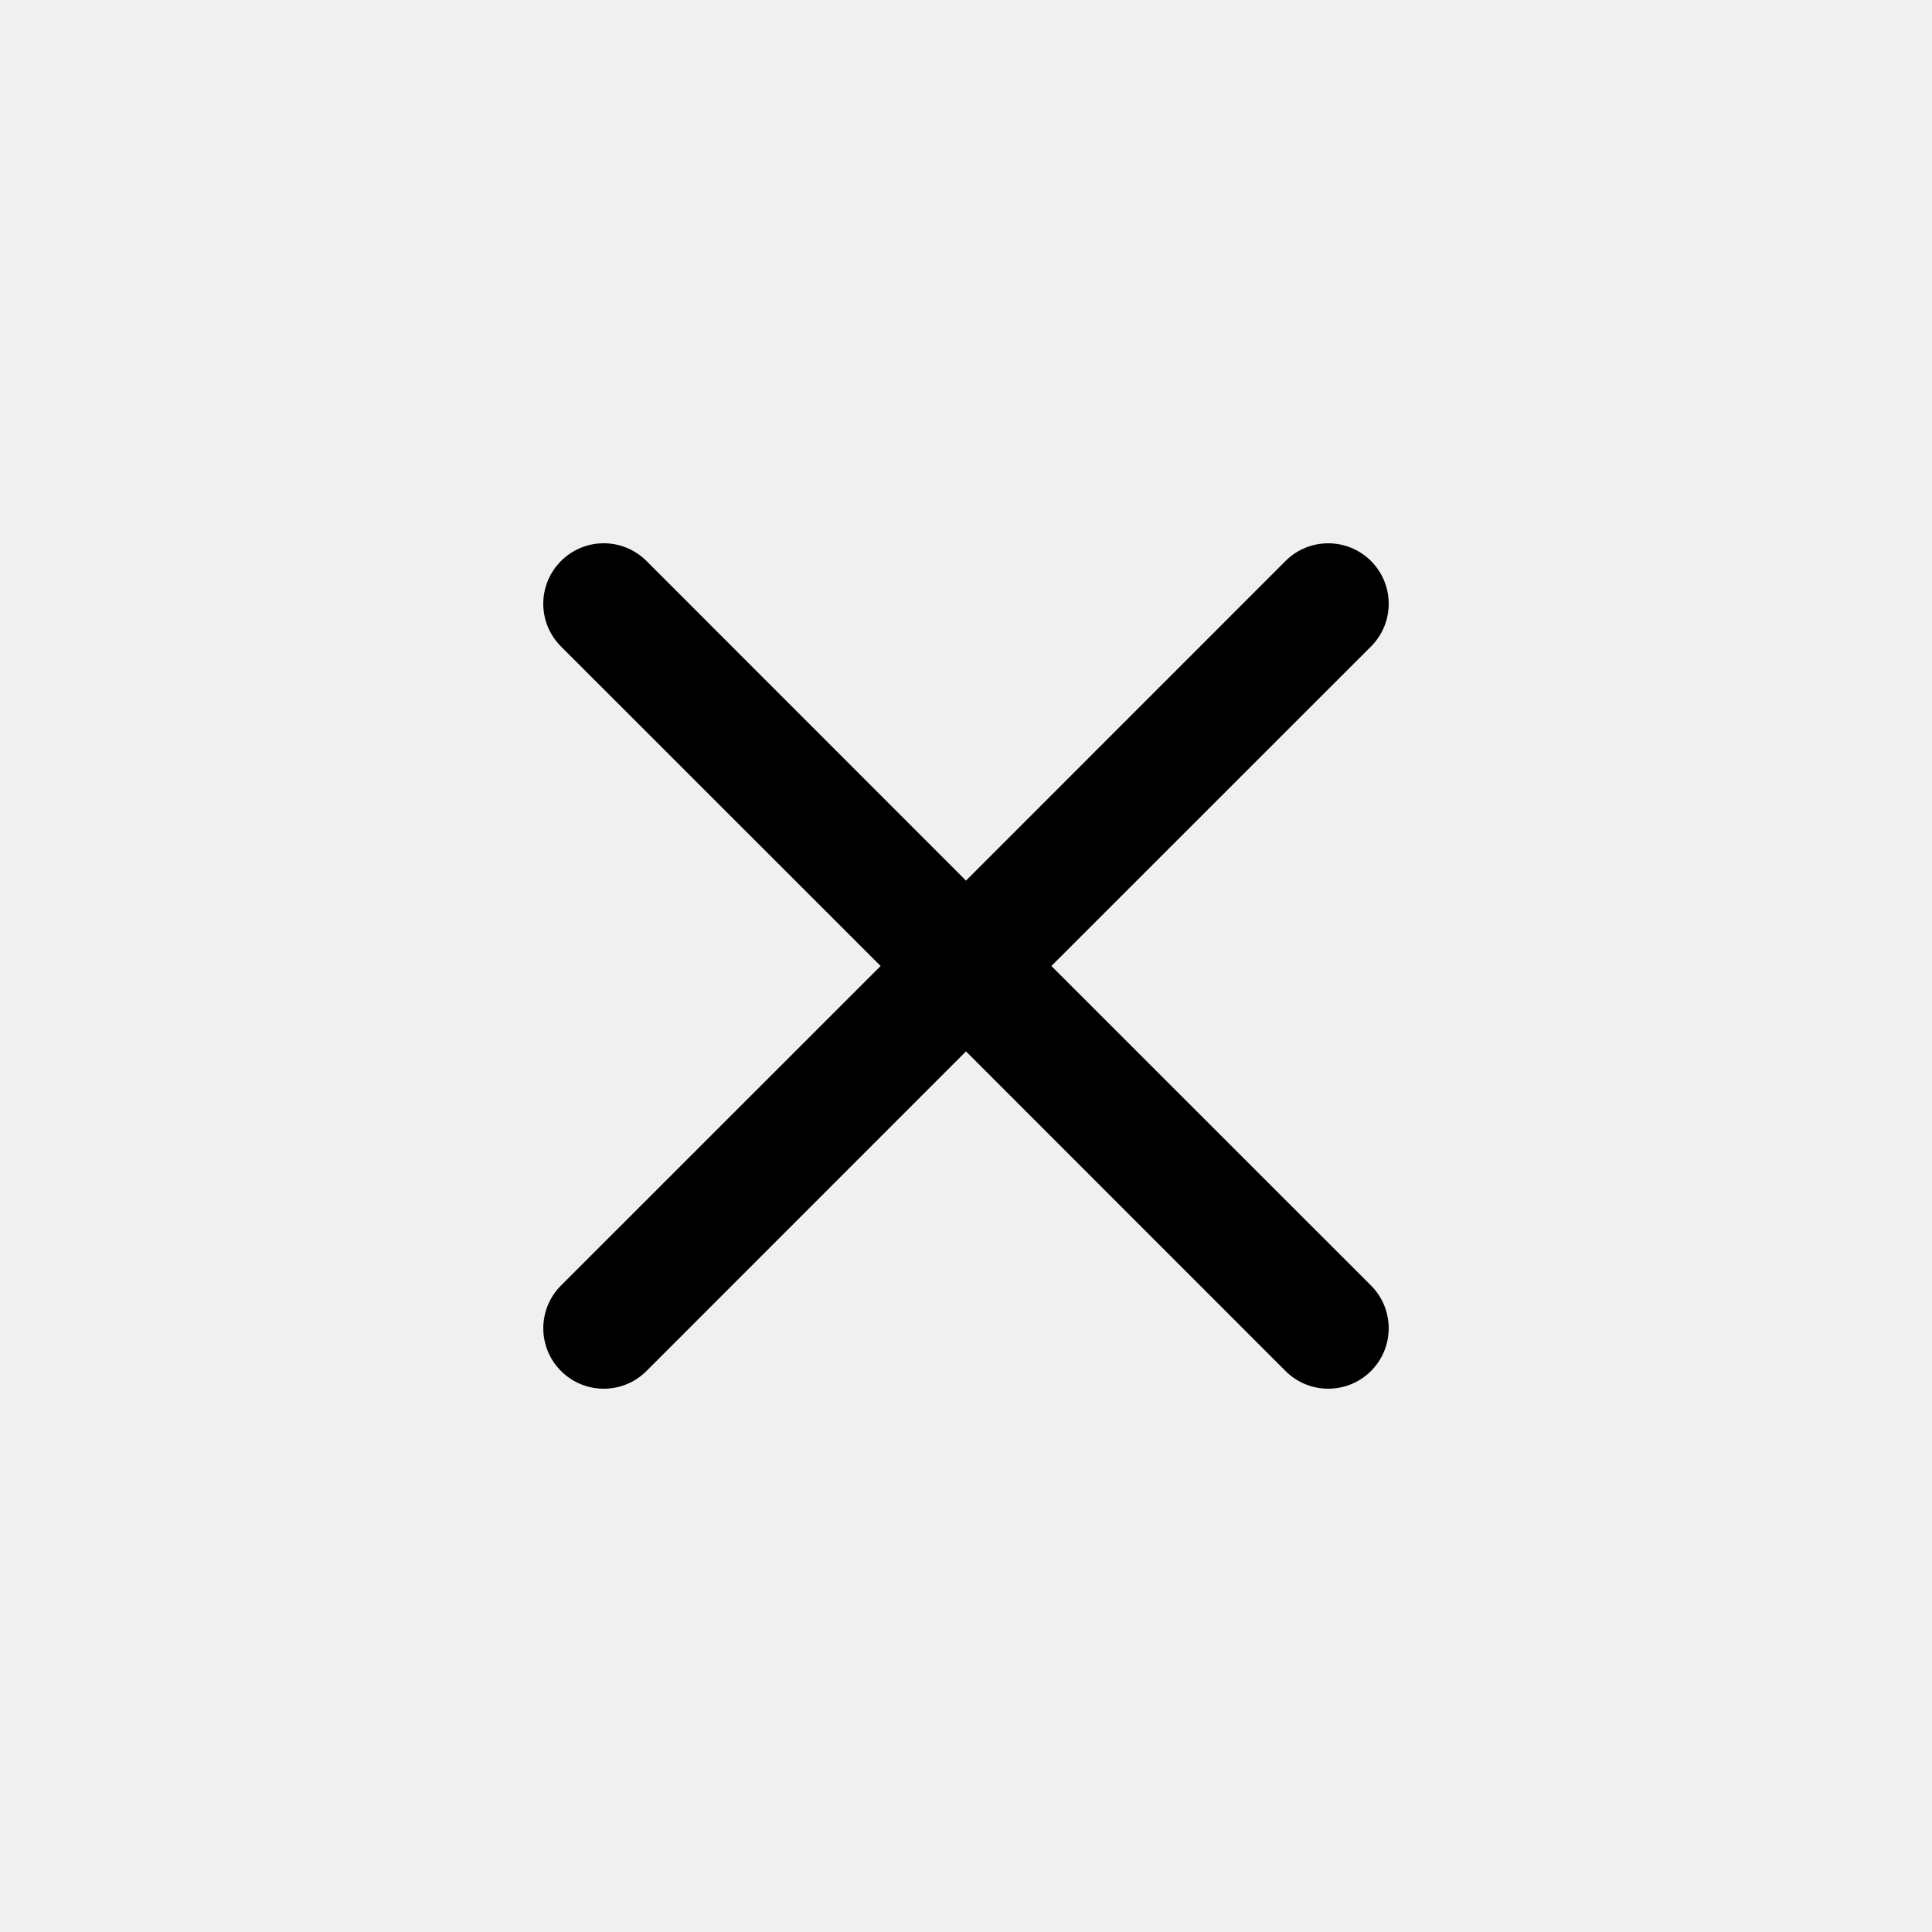
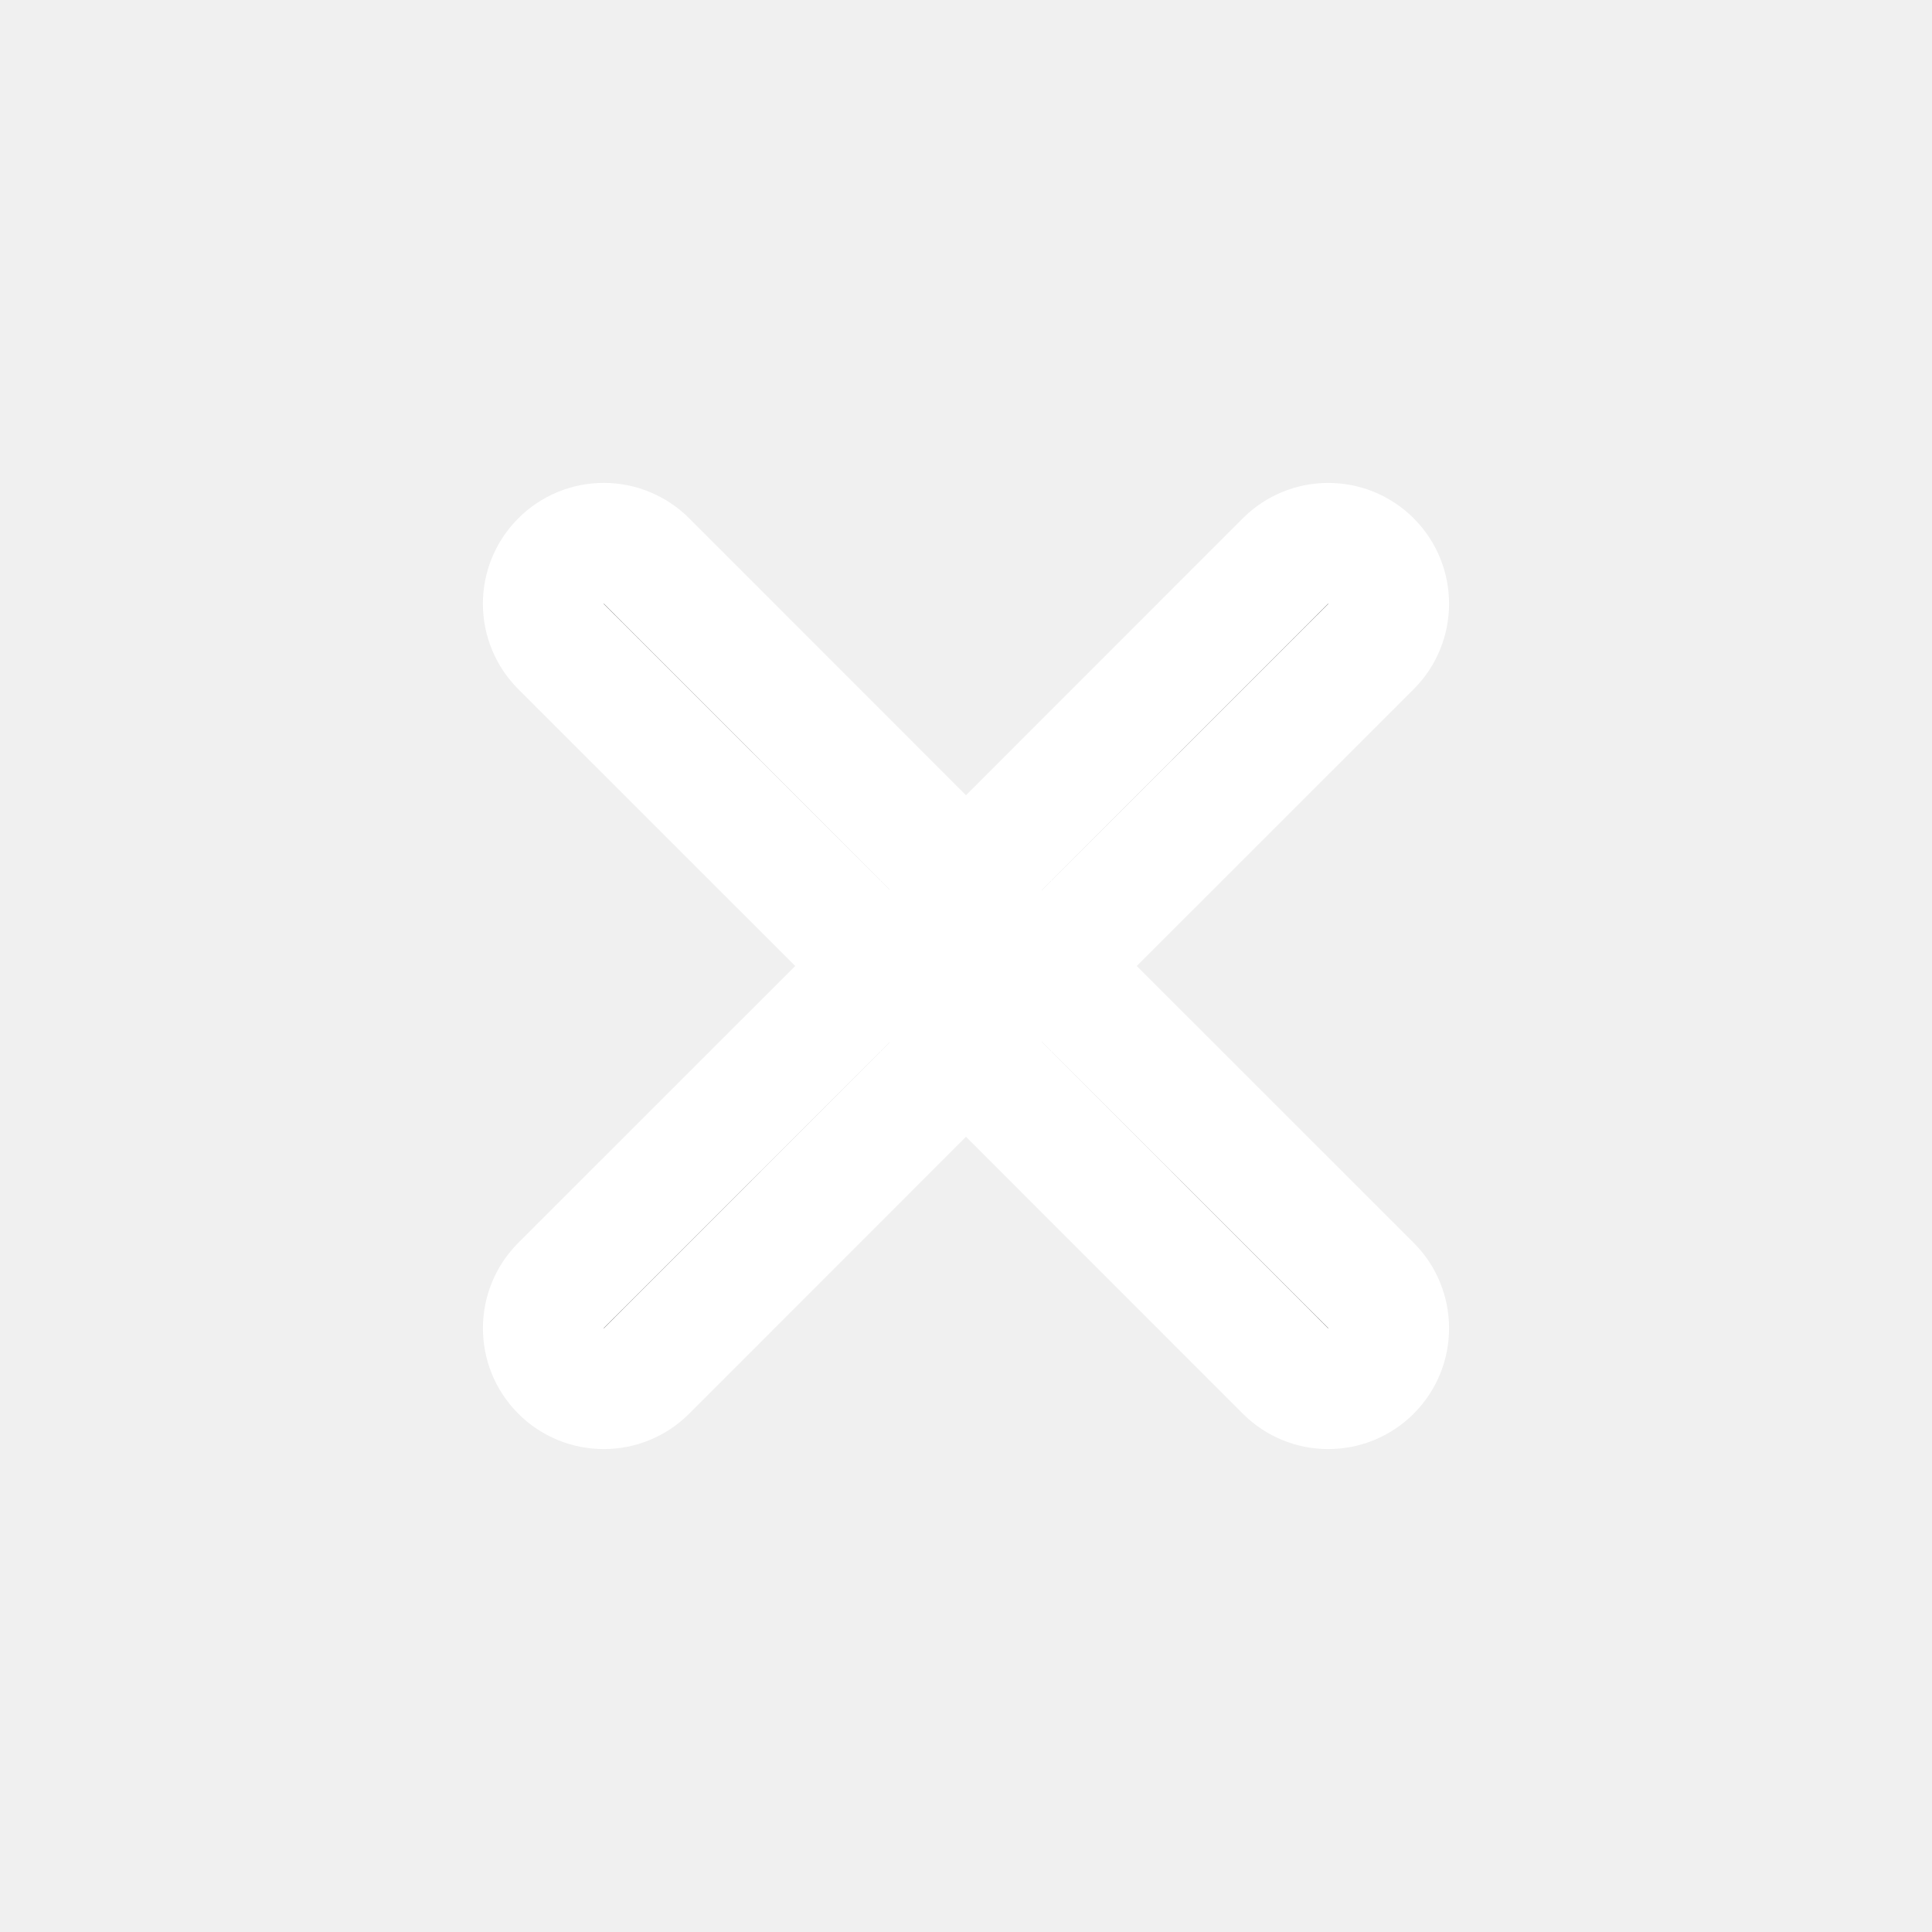
- <svg xmlns="http://www.w3.org/2000/svg" width="16" height="16" fill="currentColor" class="bi bi-x" viewBox="0 0 16 16">
+ <svg xmlns="http://www.w3.org/2000/svg" stroke="#ffffff" width="16" height="16" fill="currentColor" class="bi bi-x" viewBox="0 0 16 16">
  <path d="M4.646 4.646a.5.5 0 0 1 .708 0L8 7.293l2.646-2.647a.5.5 0 0 1 .708.708L8.707 8l2.647 2.646a.5.5 0 0 1-.708.708L8 8.707l-2.646 2.647a.5.5 0 0 1-.708-.708L7.293 8 4.646 5.354a.5.5 0 0 1 0-.708z" />
</svg>
